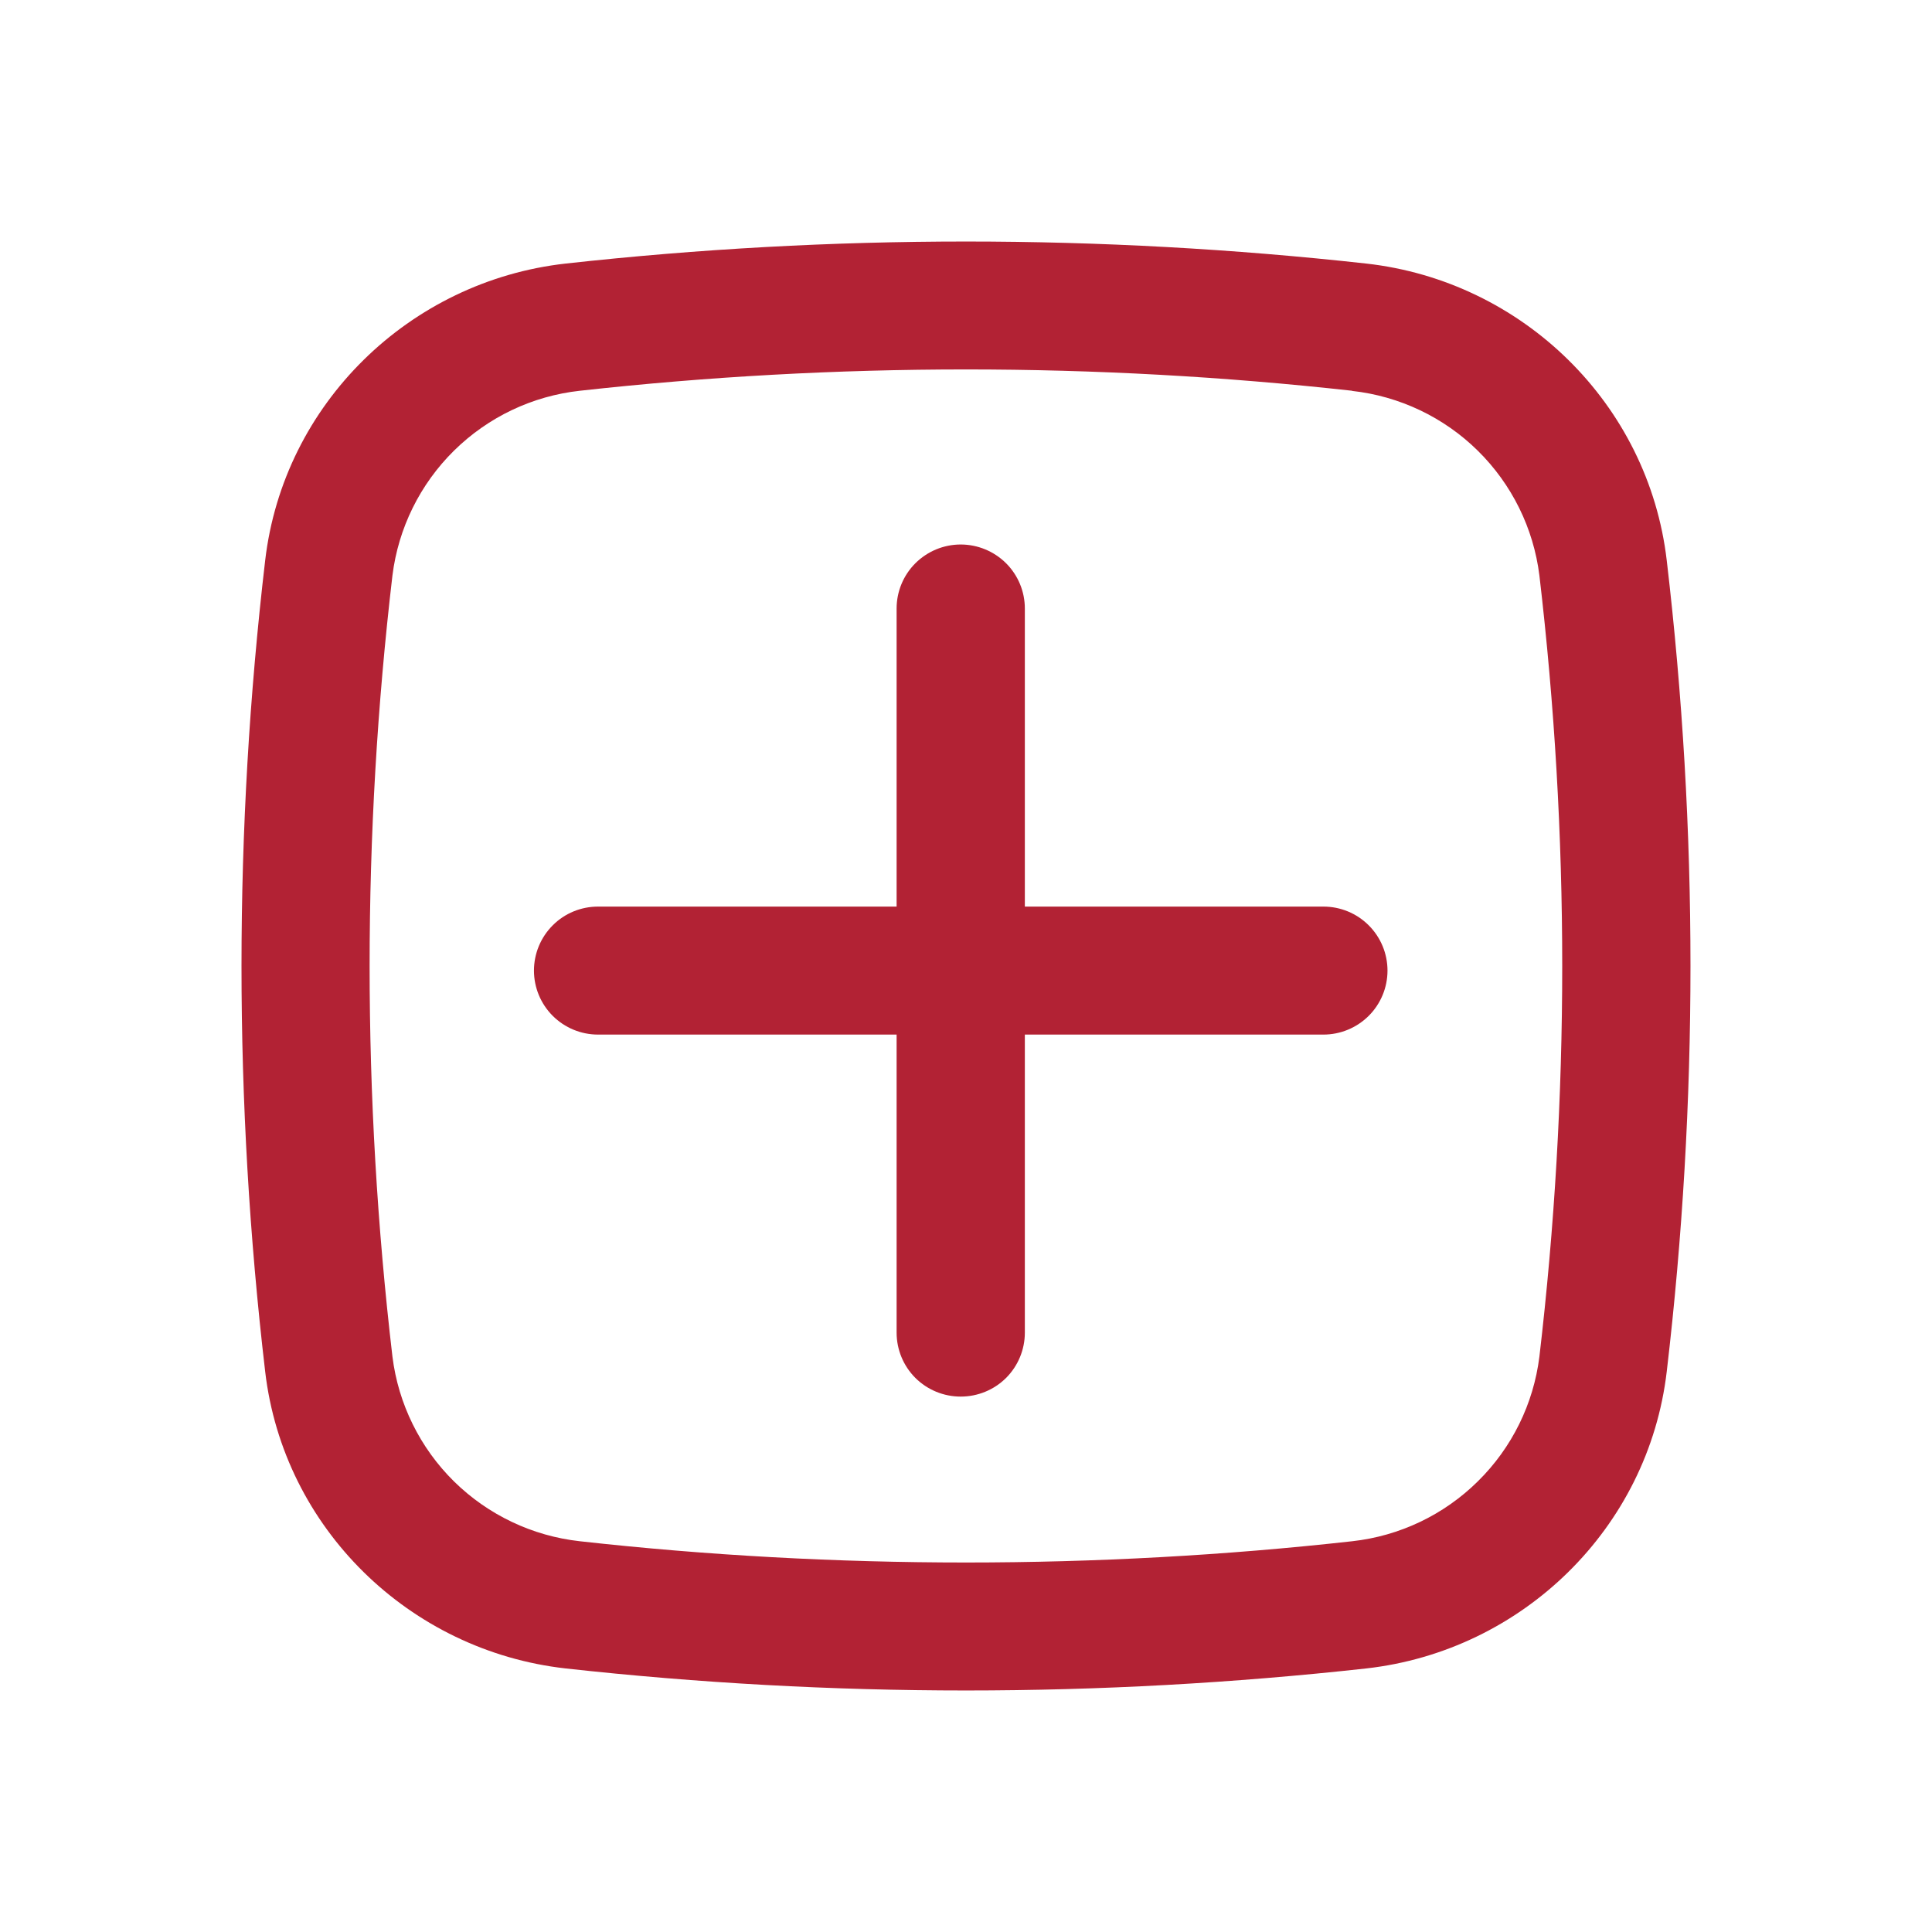
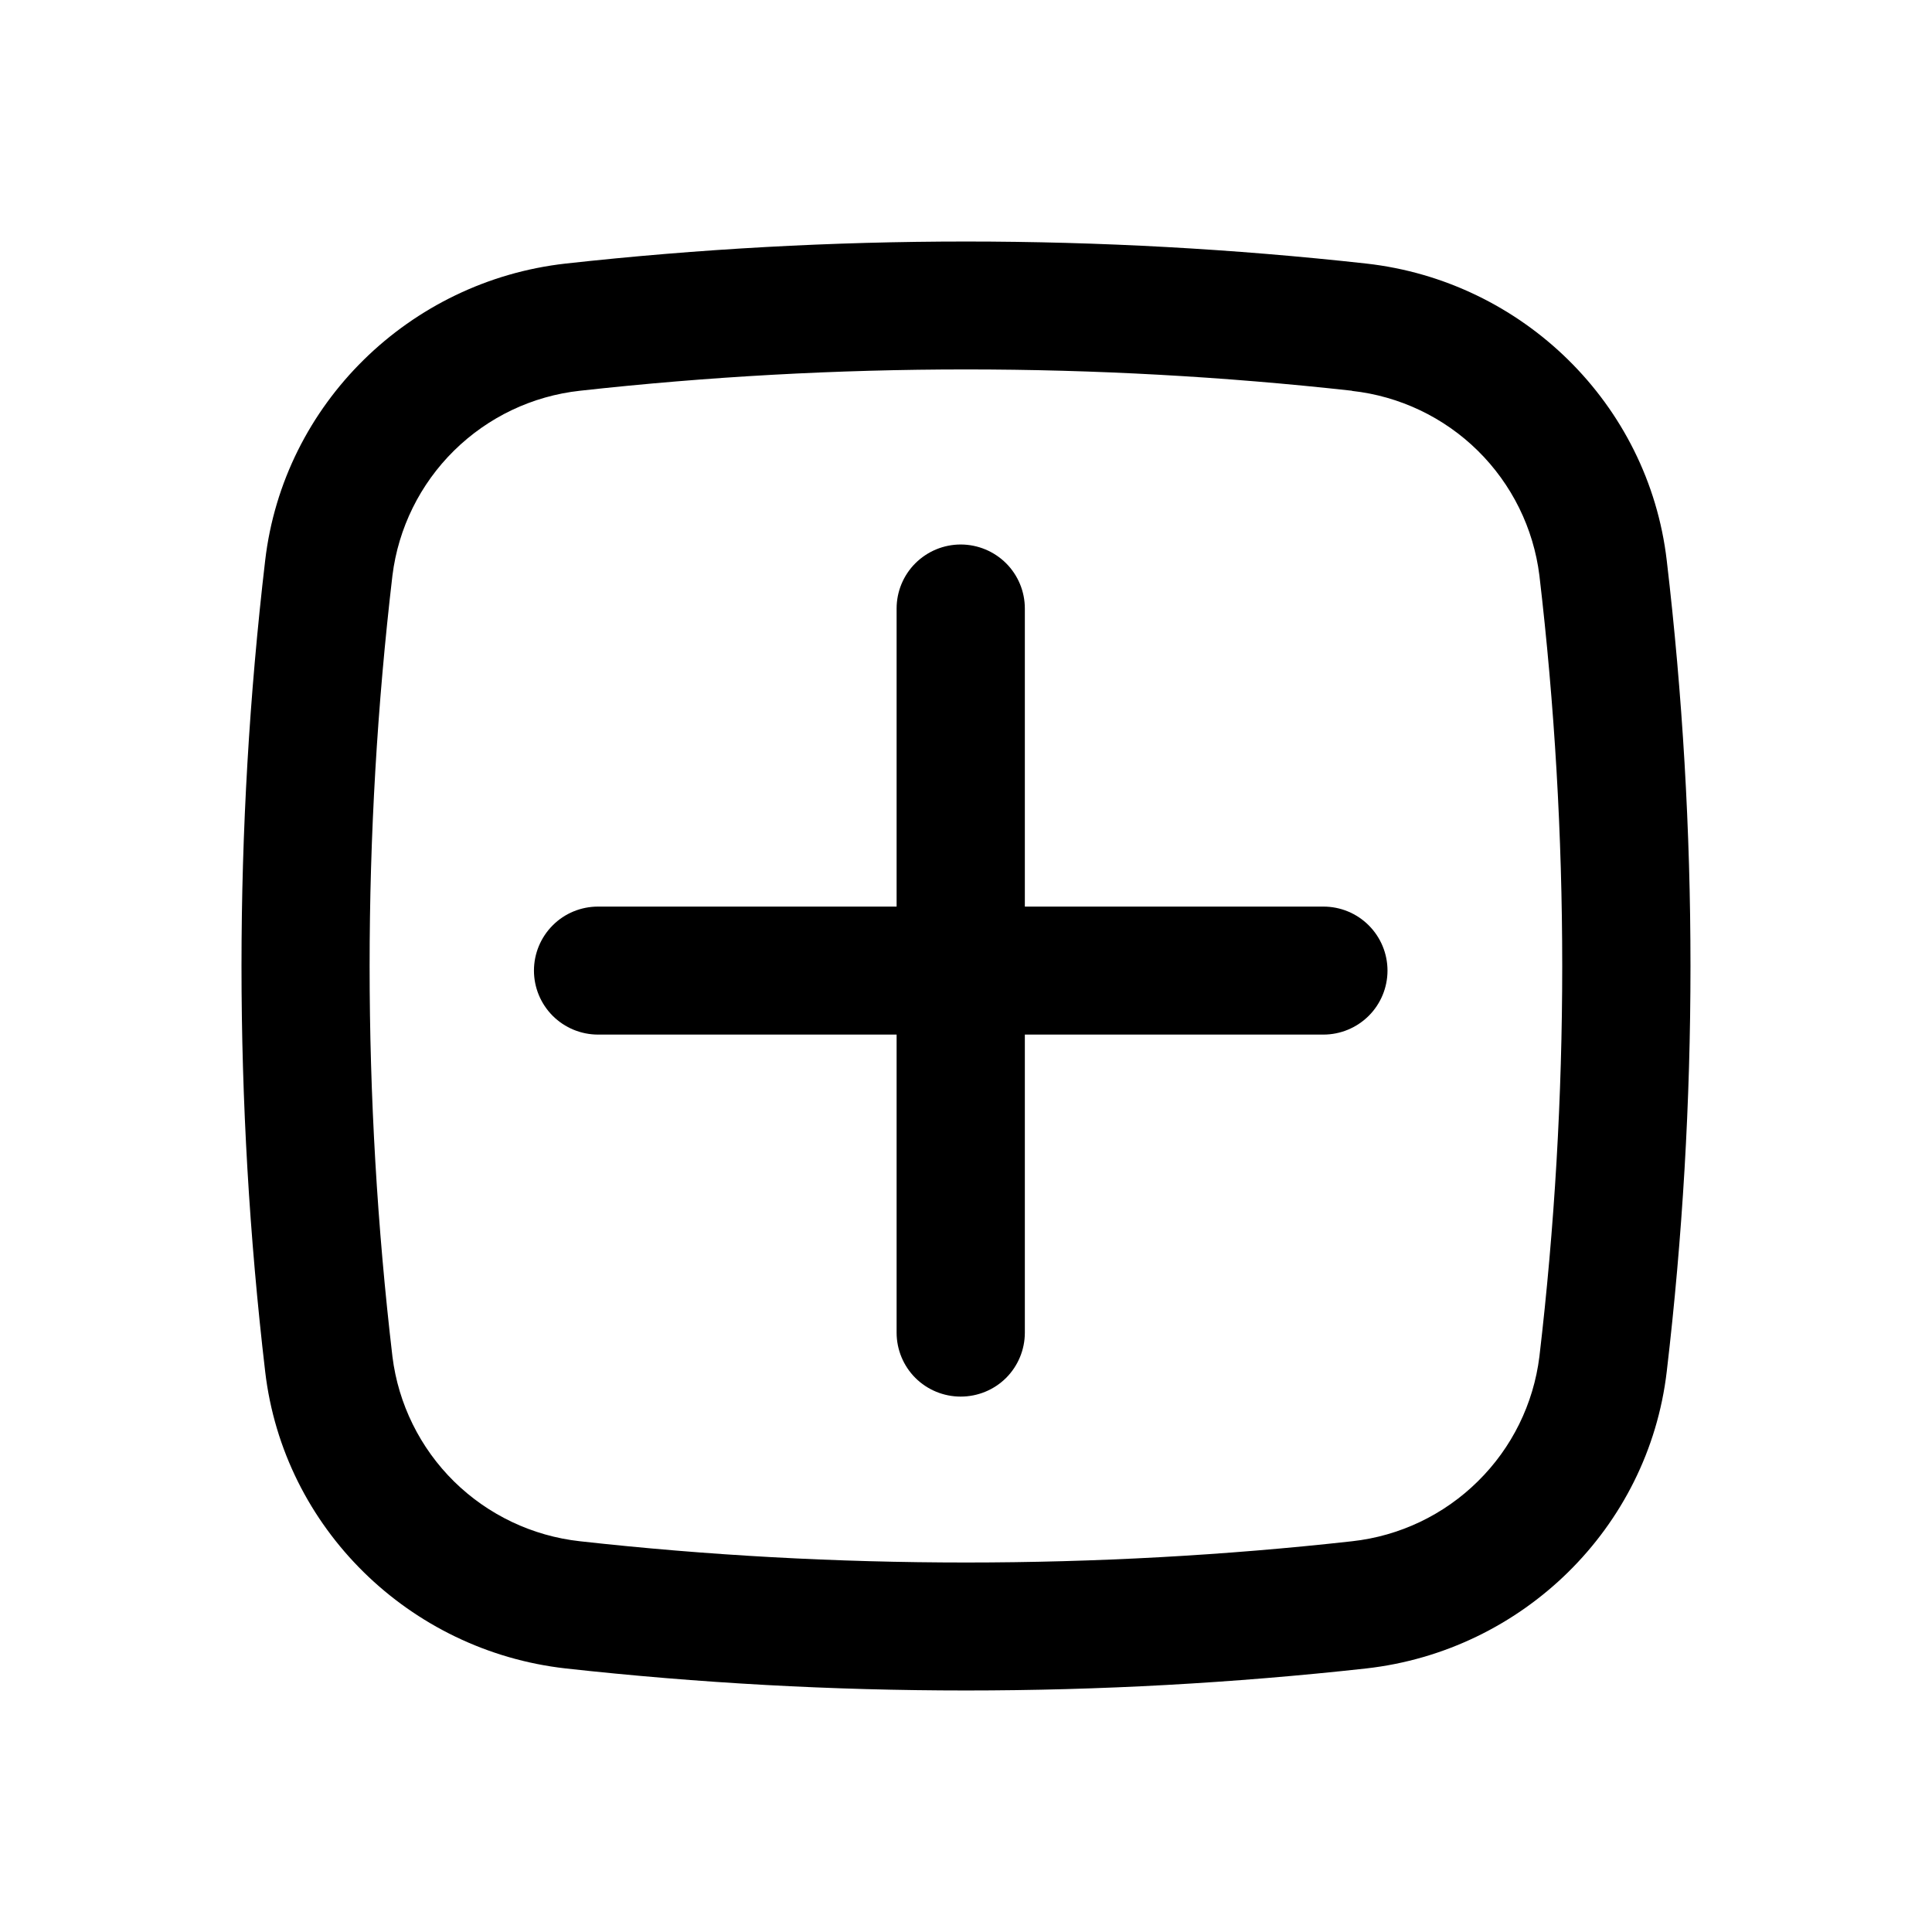
<svg xmlns="http://www.w3.org/2000/svg" width="24" height="24" viewBox="0 0 24 24" fill="none">
-   <path d="M6.633 12.057C6.633 11.846 6.717 11.644 6.866 11.495C7.015 11.345 7.218 11.262 7.429 11.262H11.138V7.559C11.138 7.348 11.222 7.146 11.371 6.997C11.521 6.848 11.723 6.764 11.934 6.764C12.146 6.764 12.348 6.848 12.498 6.997C12.647 7.146 12.731 7.348 12.731 7.559V11.262H16.44C16.651 11.262 16.853 11.345 17.003 11.495C17.152 11.644 17.236 11.846 17.236 12.057C17.236 12.268 17.152 12.47 17.003 12.619C16.853 12.768 16.651 12.852 16.44 12.852H12.731V16.555C12.731 16.765 12.647 16.968 12.498 17.117C12.348 17.266 12.146 17.349 11.934 17.349C11.723 17.349 11.521 17.266 11.371 17.117C11.222 16.968 11.138 16.765 11.138 16.555V12.852H7.429C7.218 12.852 7.015 12.768 6.866 12.619C6.717 12.47 6.633 12.268 6.633 12.057Z" fill="#B22234" />
-   <path fill-rule="evenodd" clip-rule="evenodd" d="M7.027 3.274C10.332 2.909 13.667 2.909 16.972 3.274C18.912 3.491 20.478 5.016 20.705 6.963C21.098 10.31 21.098 13.69 20.705 17.037C20.477 18.984 18.911 20.508 16.972 20.726C13.667 21.091 10.332 21.091 7.027 20.726C5.087 20.508 3.521 18.984 3.294 17.037C2.902 13.69 2.902 10.31 3.294 6.963C3.521 5.016 5.088 3.491 7.027 3.274ZM16.796 4.854C13.608 4.501 10.391 4.501 7.204 4.854C6.613 4.919 6.063 5.181 5.64 5.598C5.218 6.014 4.948 6.561 4.875 7.149C4.497 10.372 4.497 13.629 4.875 16.852C4.948 17.44 5.218 17.987 5.64 18.403C6.063 18.819 6.614 19.081 7.204 19.146C10.364 19.498 13.635 19.498 16.796 19.146C17.386 19.081 17.936 18.819 18.358 18.402C18.781 17.986 19.05 17.44 19.123 16.852C19.501 13.629 19.501 10.372 19.123 7.149C19.05 6.561 18.78 6.015 18.358 5.599C17.936 5.183 17.385 4.921 16.796 4.856" fill="#B22234" />
+   <path d="M6.633 12.057C6.633 11.846 6.717 11.644 6.866 11.495C7.015 11.345 7.218 11.262 7.429 11.262H11.138V7.559C11.138 7.348 11.222 7.146 11.371 6.997C11.521 6.848 11.723 6.764 11.934 6.764C12.146 6.764 12.348 6.848 12.498 6.997C12.647 7.146 12.731 7.348 12.731 7.559V11.262H16.44C16.651 11.262 16.853 11.345 17.003 11.495C17.152 11.644 17.236 11.846 17.236 12.057C17.236 12.268 17.152 12.47 17.003 12.619C16.853 12.768 16.651 12.852 16.44 12.852H12.731V16.555C12.731 16.765 12.647 16.968 12.498 17.117C12.348 17.266 12.146 17.349 11.934 17.349C11.723 17.349 11.521 17.266 11.371 17.117C11.222 16.968 11.138 16.765 11.138 16.555V12.852H7.429C7.218 12.852 7.015 12.768 6.866 12.619C6.717 12.47 6.633 12.268 6.633 12.057Z" fill="black" />
+   <path fill-rule="evenodd" clip-rule="evenodd" d="M7.027 3.274C10.332 2.909 13.667 2.909 16.972 3.274C18.912 3.491 20.478 5.016 20.705 6.963C21.098 10.31 21.098 13.69 20.705 17.037C20.477 18.984 18.911 20.508 16.972 20.726C13.667 21.091 10.332 21.091 7.027 20.726C5.087 20.508 3.521 18.984 3.294 17.037C2.902 13.69 2.902 10.31 3.294 6.963C3.521 5.016 5.088 3.491 7.027 3.274ZM16.796 4.854C13.608 4.501 10.391 4.501 7.204 4.854C6.613 4.919 6.063 5.181 5.64 5.598C5.218 6.014 4.948 6.561 4.875 7.149C4.497 10.372 4.497 13.629 4.875 16.852C4.948 17.44 5.218 17.987 5.64 18.403C6.063 18.819 6.614 19.081 7.204 19.146C10.364 19.498 13.635 19.498 16.796 19.146C17.386 19.081 17.936 18.819 18.358 18.402C18.781 17.986 19.05 17.44 19.123 16.852C19.501 13.629 19.501 10.372 19.123 7.149C19.05 6.561 18.78 6.015 18.358 5.599C17.936 5.183 17.385 4.921 16.796 4.856" fill="black" />
</svg>
